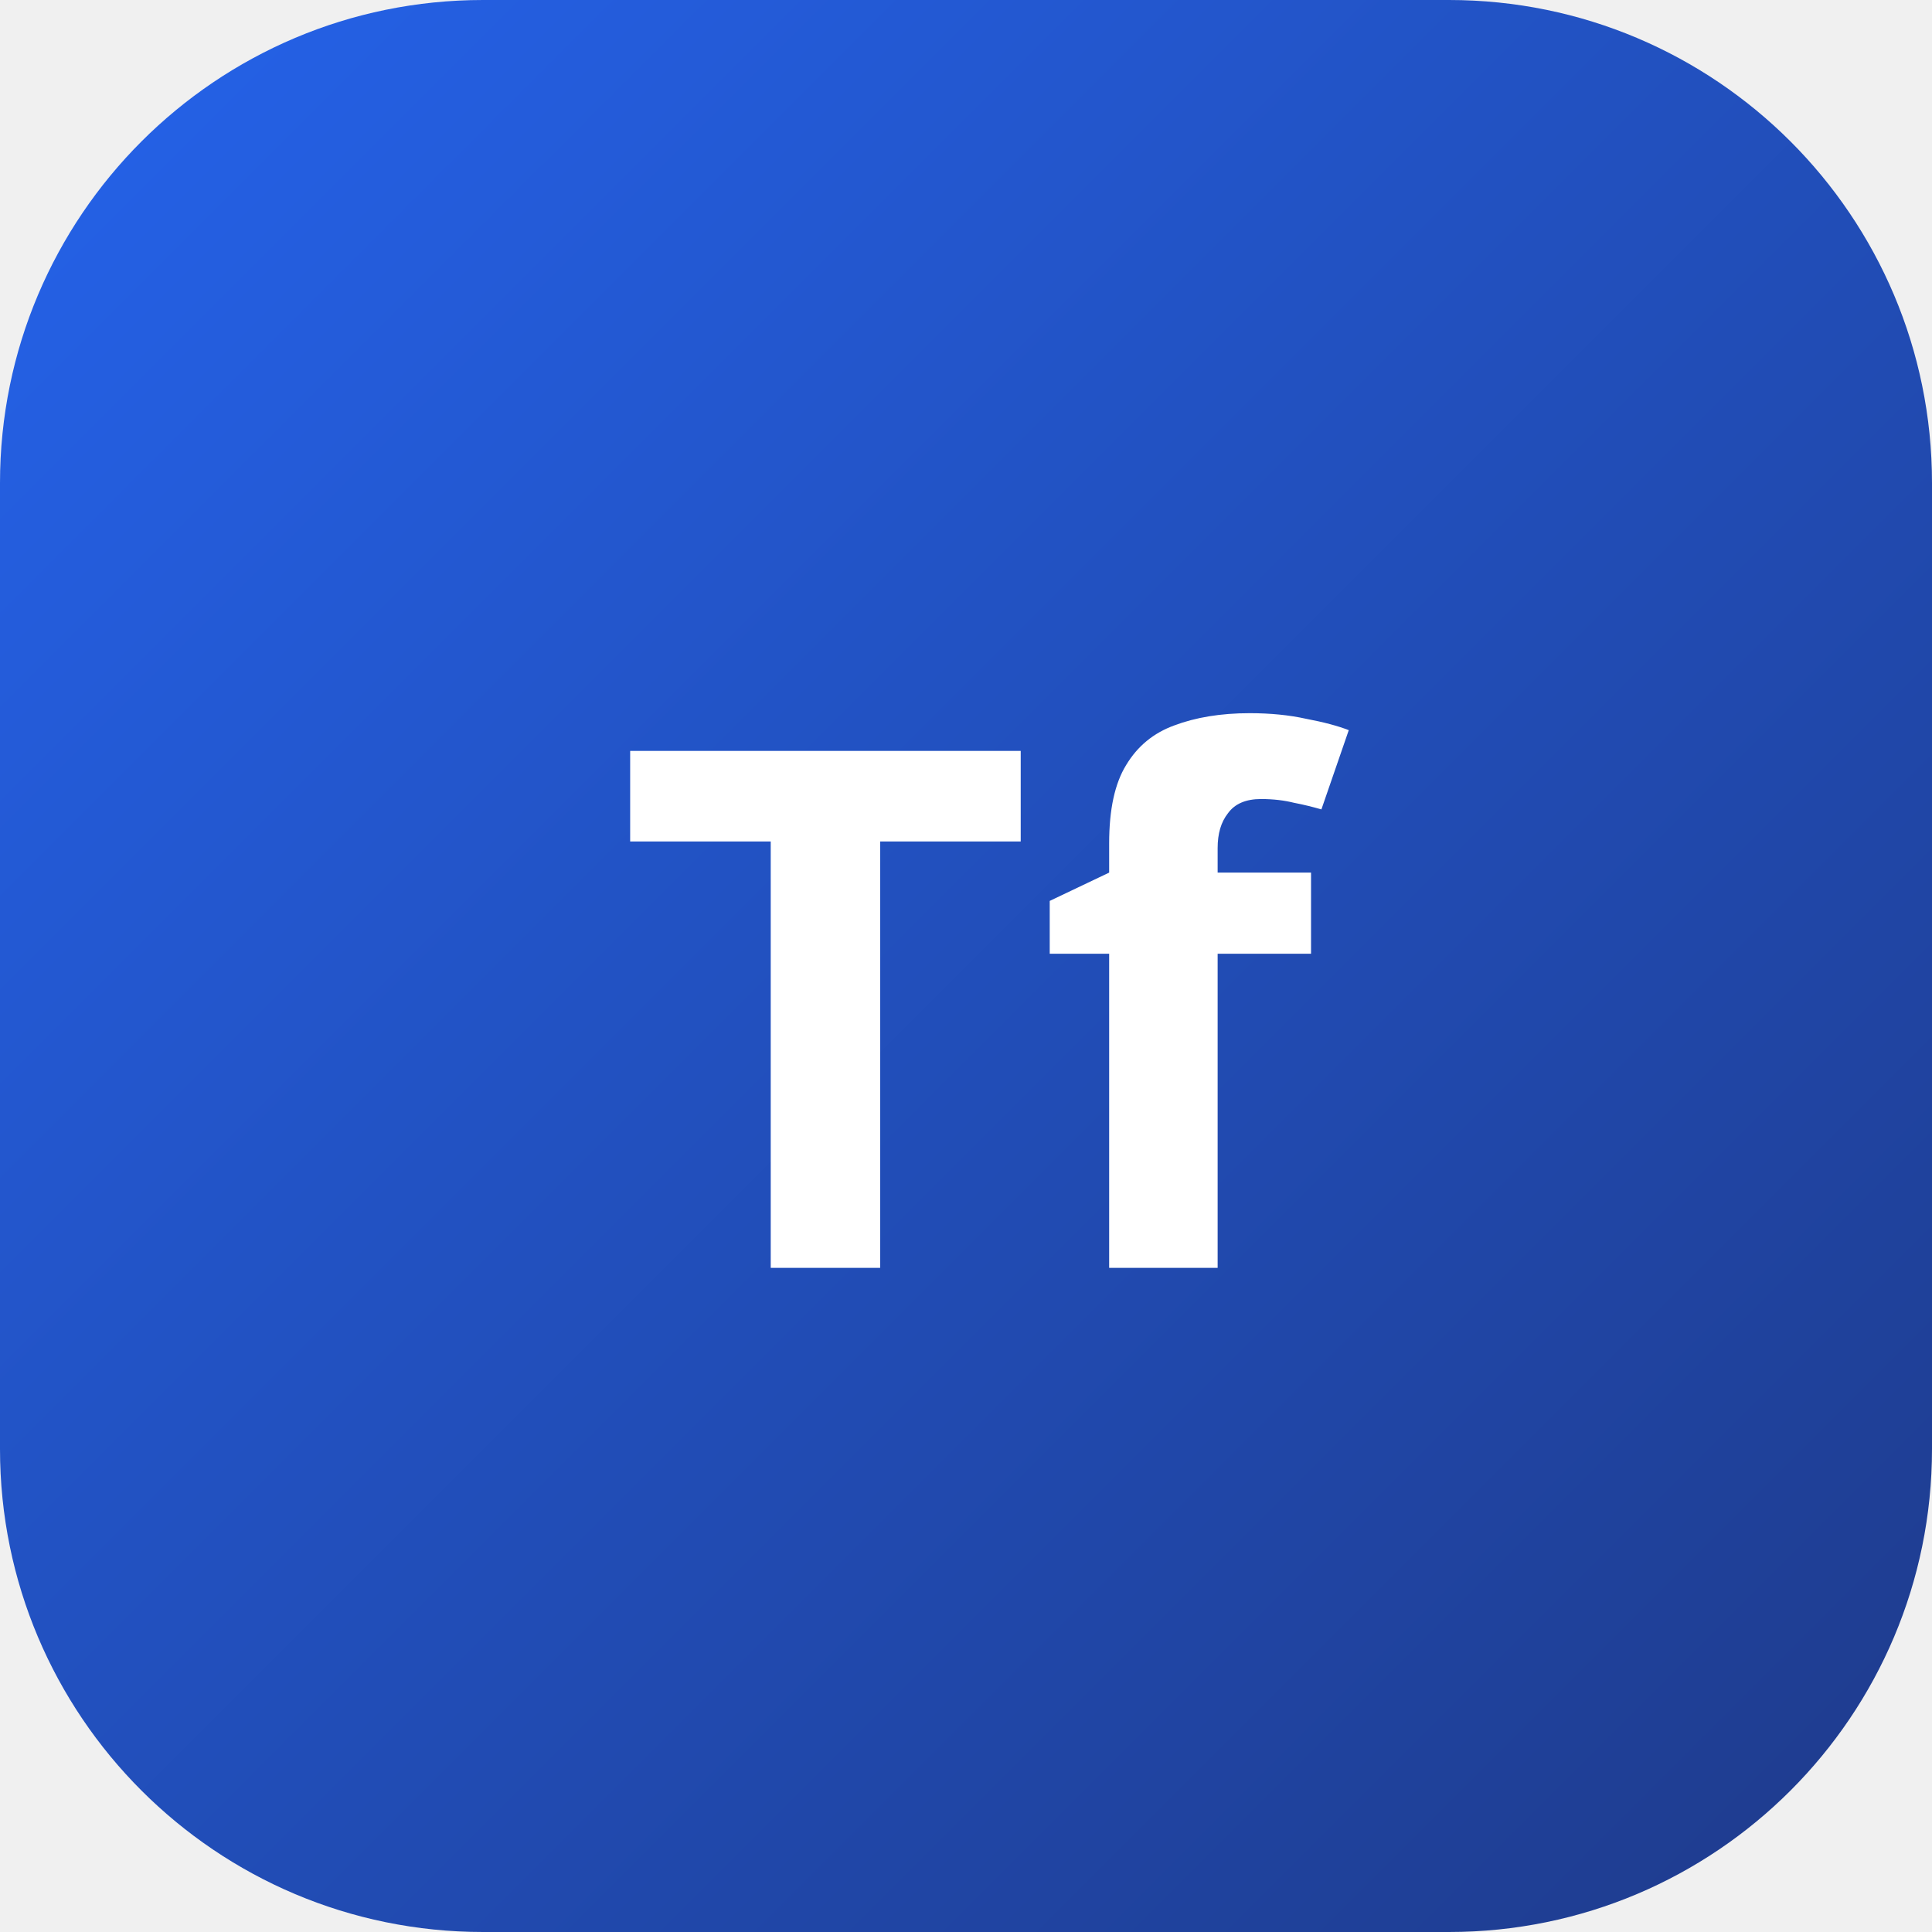
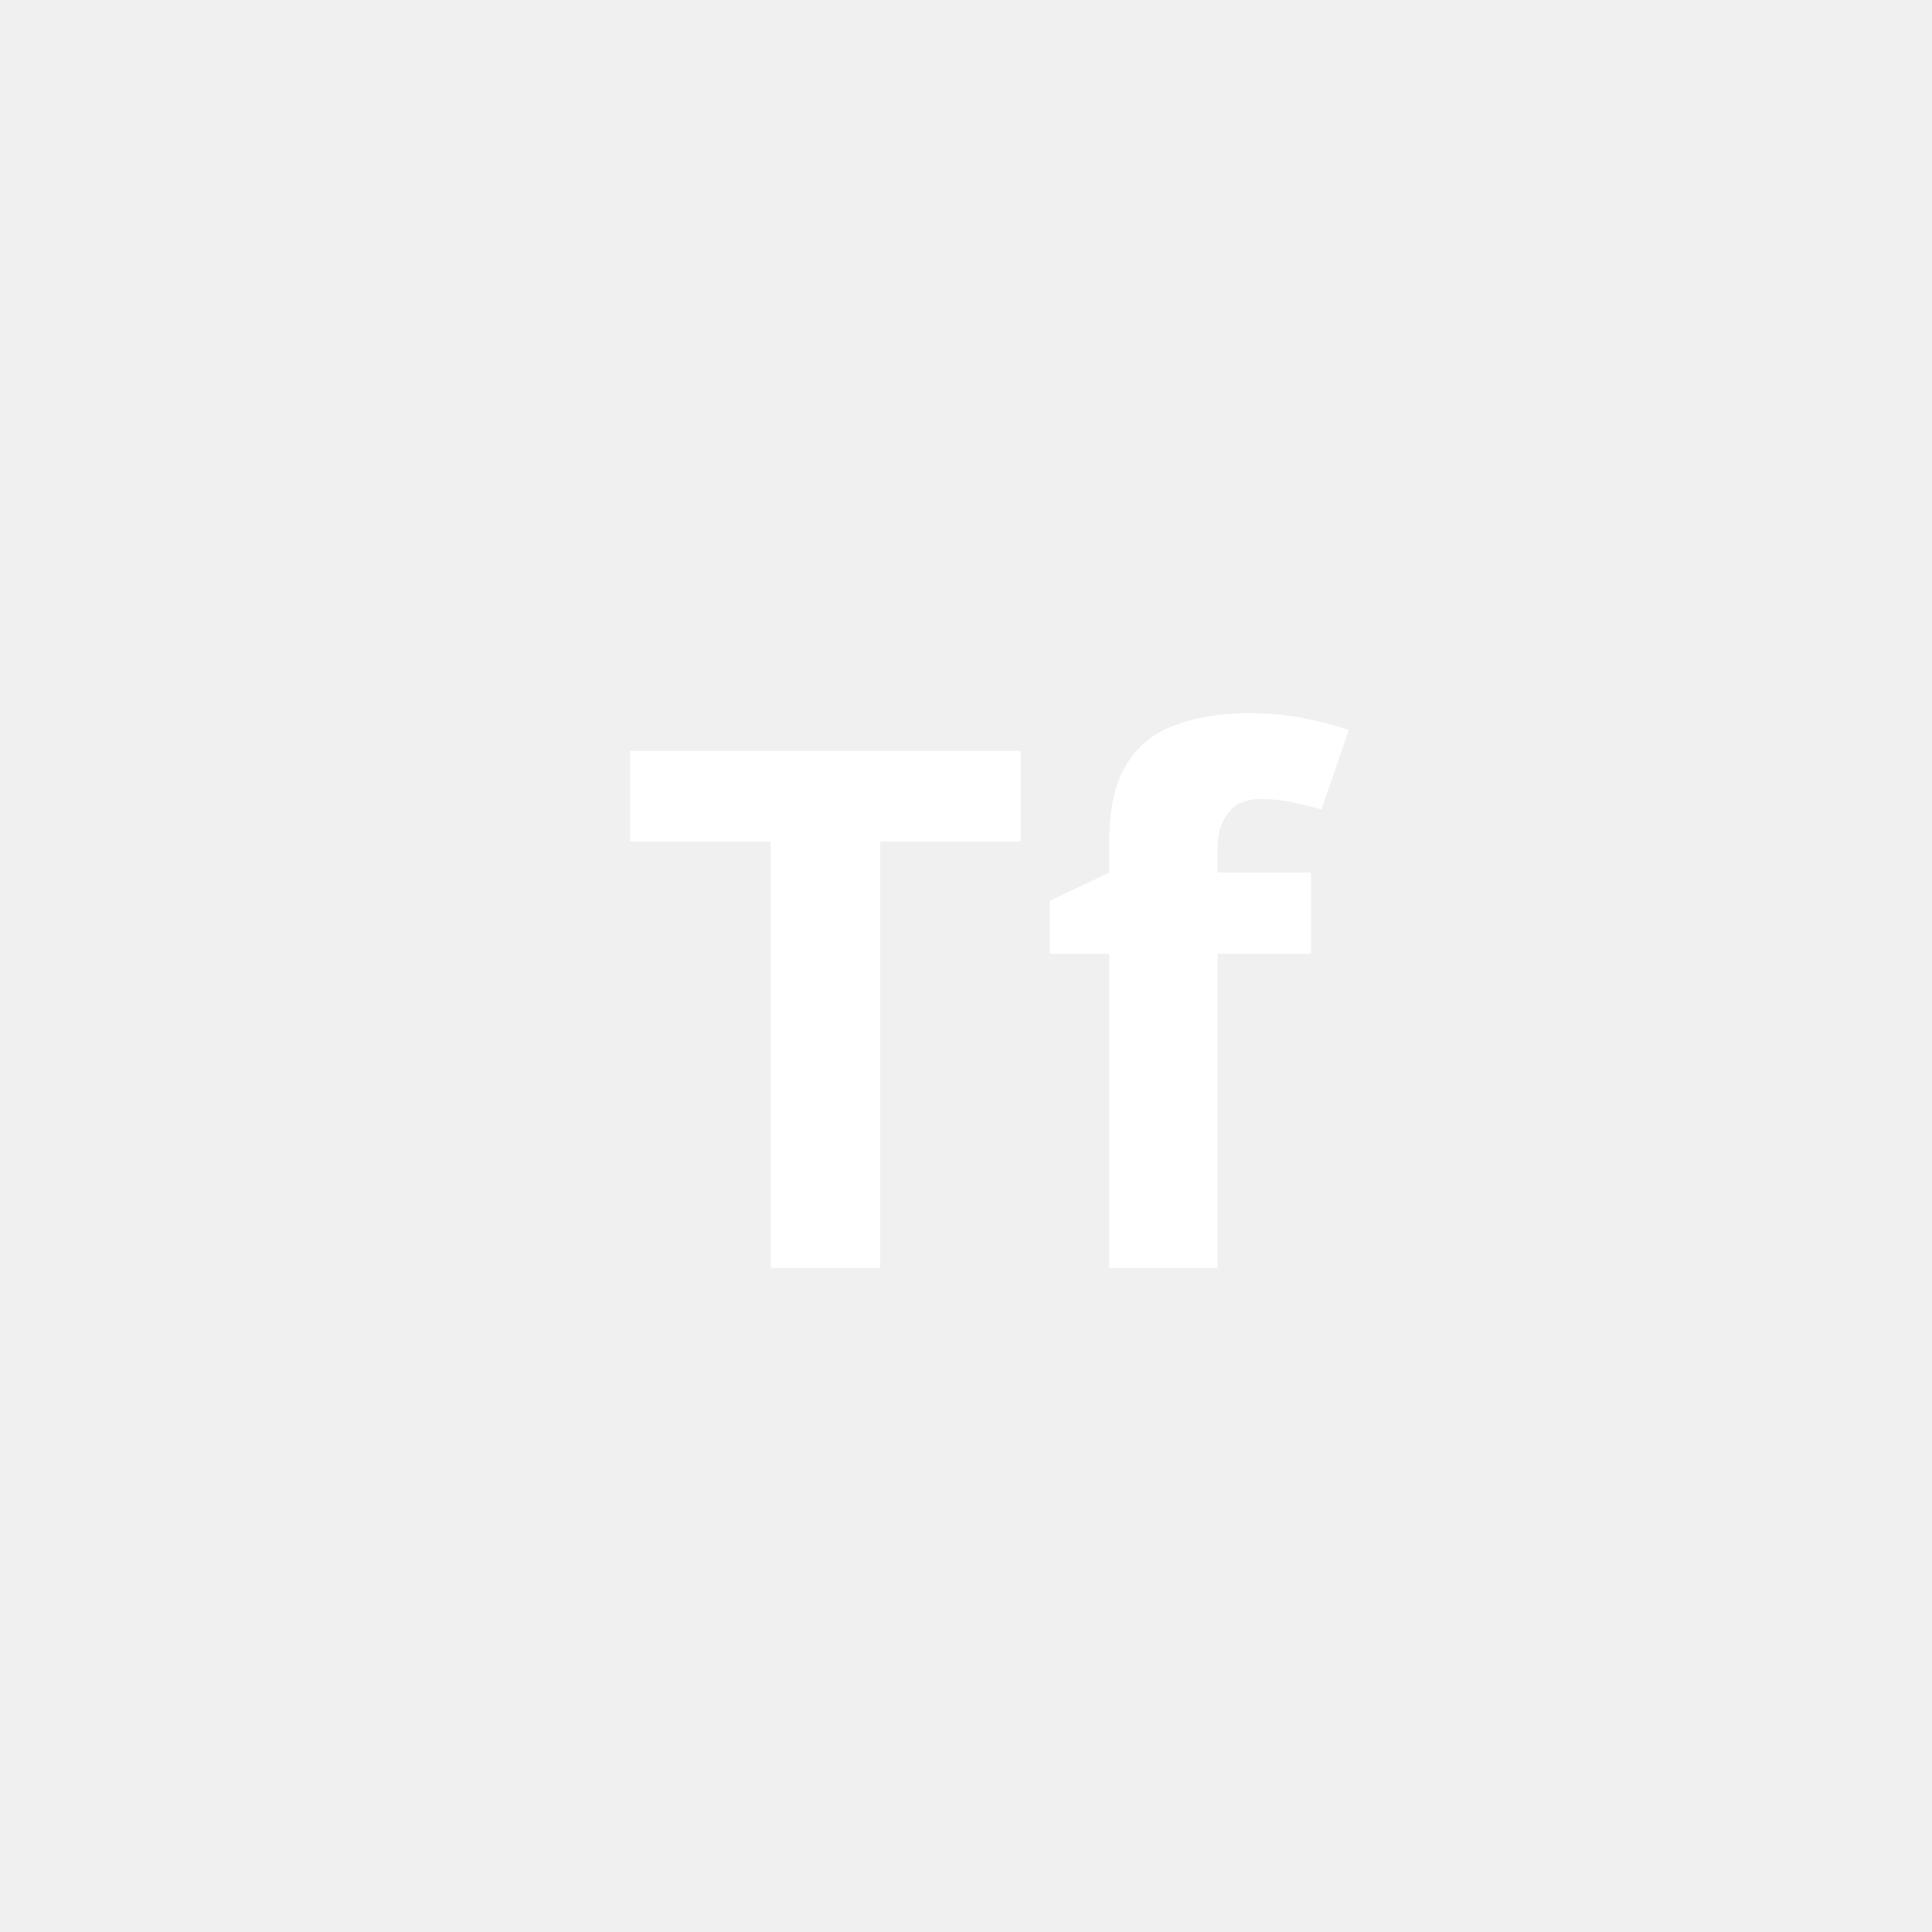
<svg xmlns="http://www.w3.org/2000/svg" viewBox="0 0 32 32" fill="none">
-   <rect width="32" height="32" rx="8" fill="url(#g)" />
-   <text x="16" y="21" text-anchor="middle" fill="white" font-family="system-ui,sans-serif" font-size="12" font-weight="700">Tf</text>
-   <defs>
-     <linearGradient id="g" x1="0" y1="0" x2="32" y2="32" gradientUnits="userSpaceOnUse">
-       <stop stop-color="#2563EB" />
-       <stop offset="1" stop-color="#1E3A8A" />
-     </linearGradient>
-   </defs>
+   <text x="16" y="21" text-anchor="middle" fill="#FFFFFF" font-family="system-ui,sans-serif" font-size="12" font-weight="700">Tf</text>
</svg>
